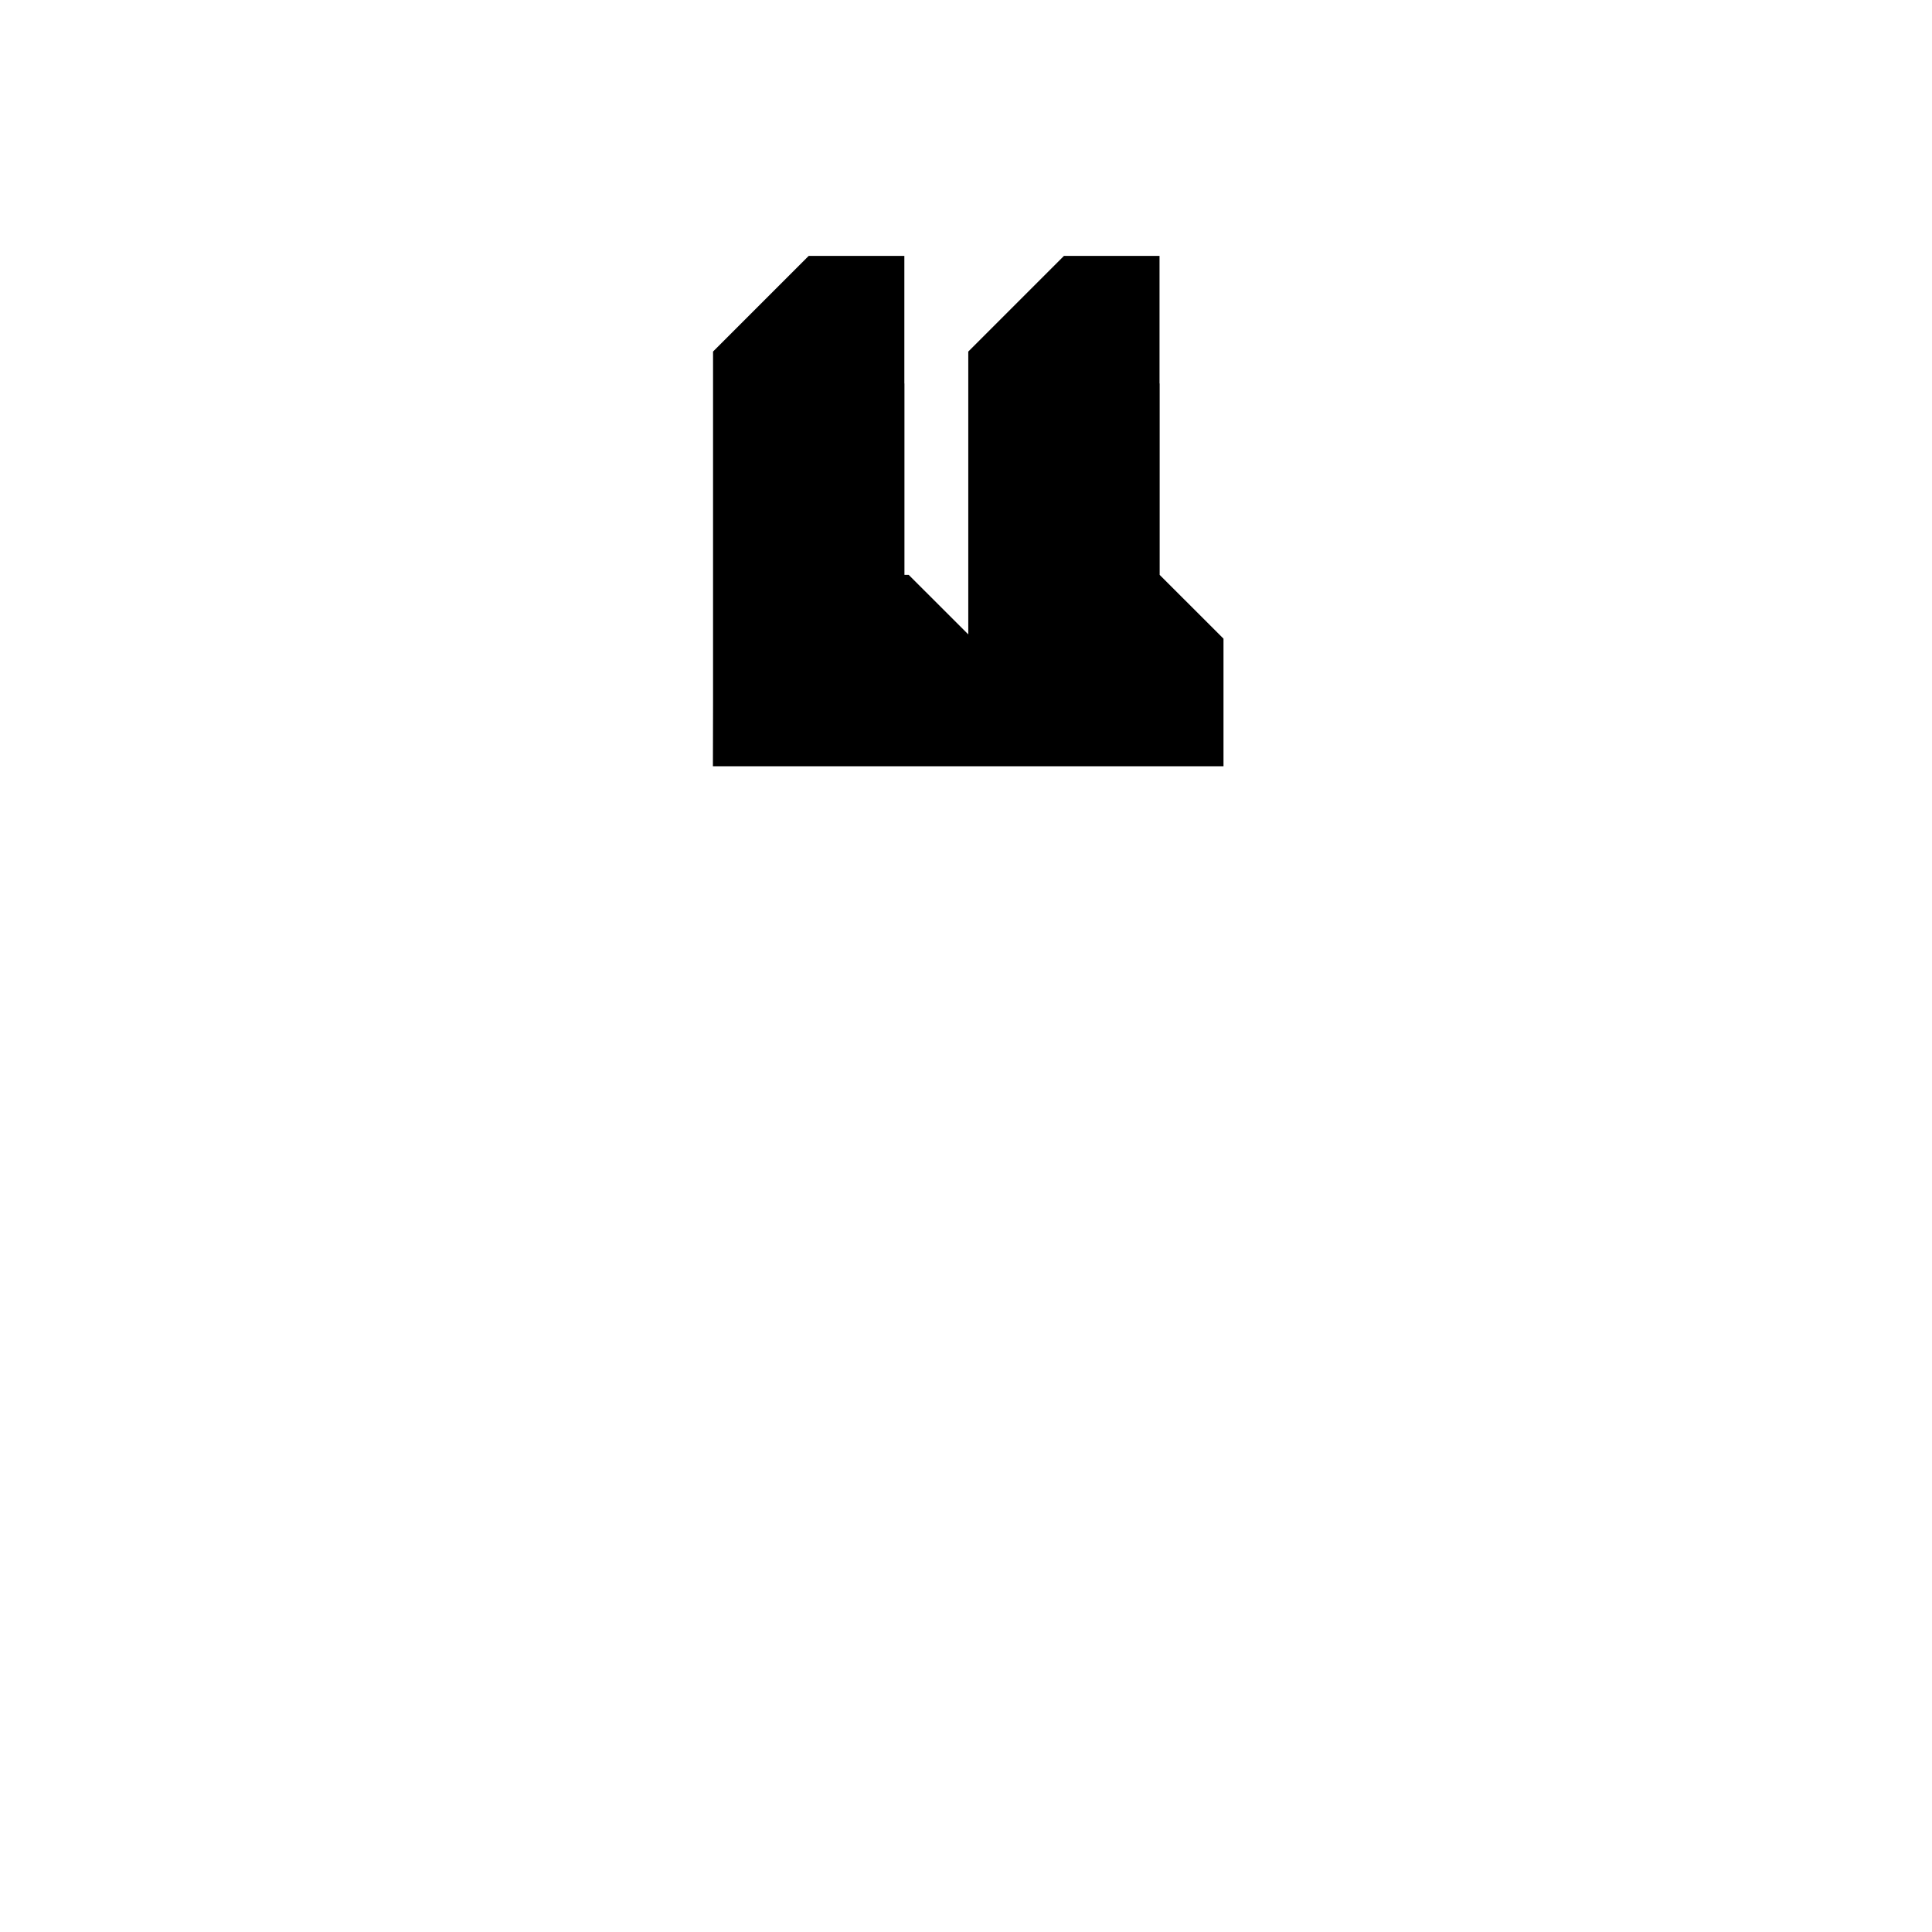
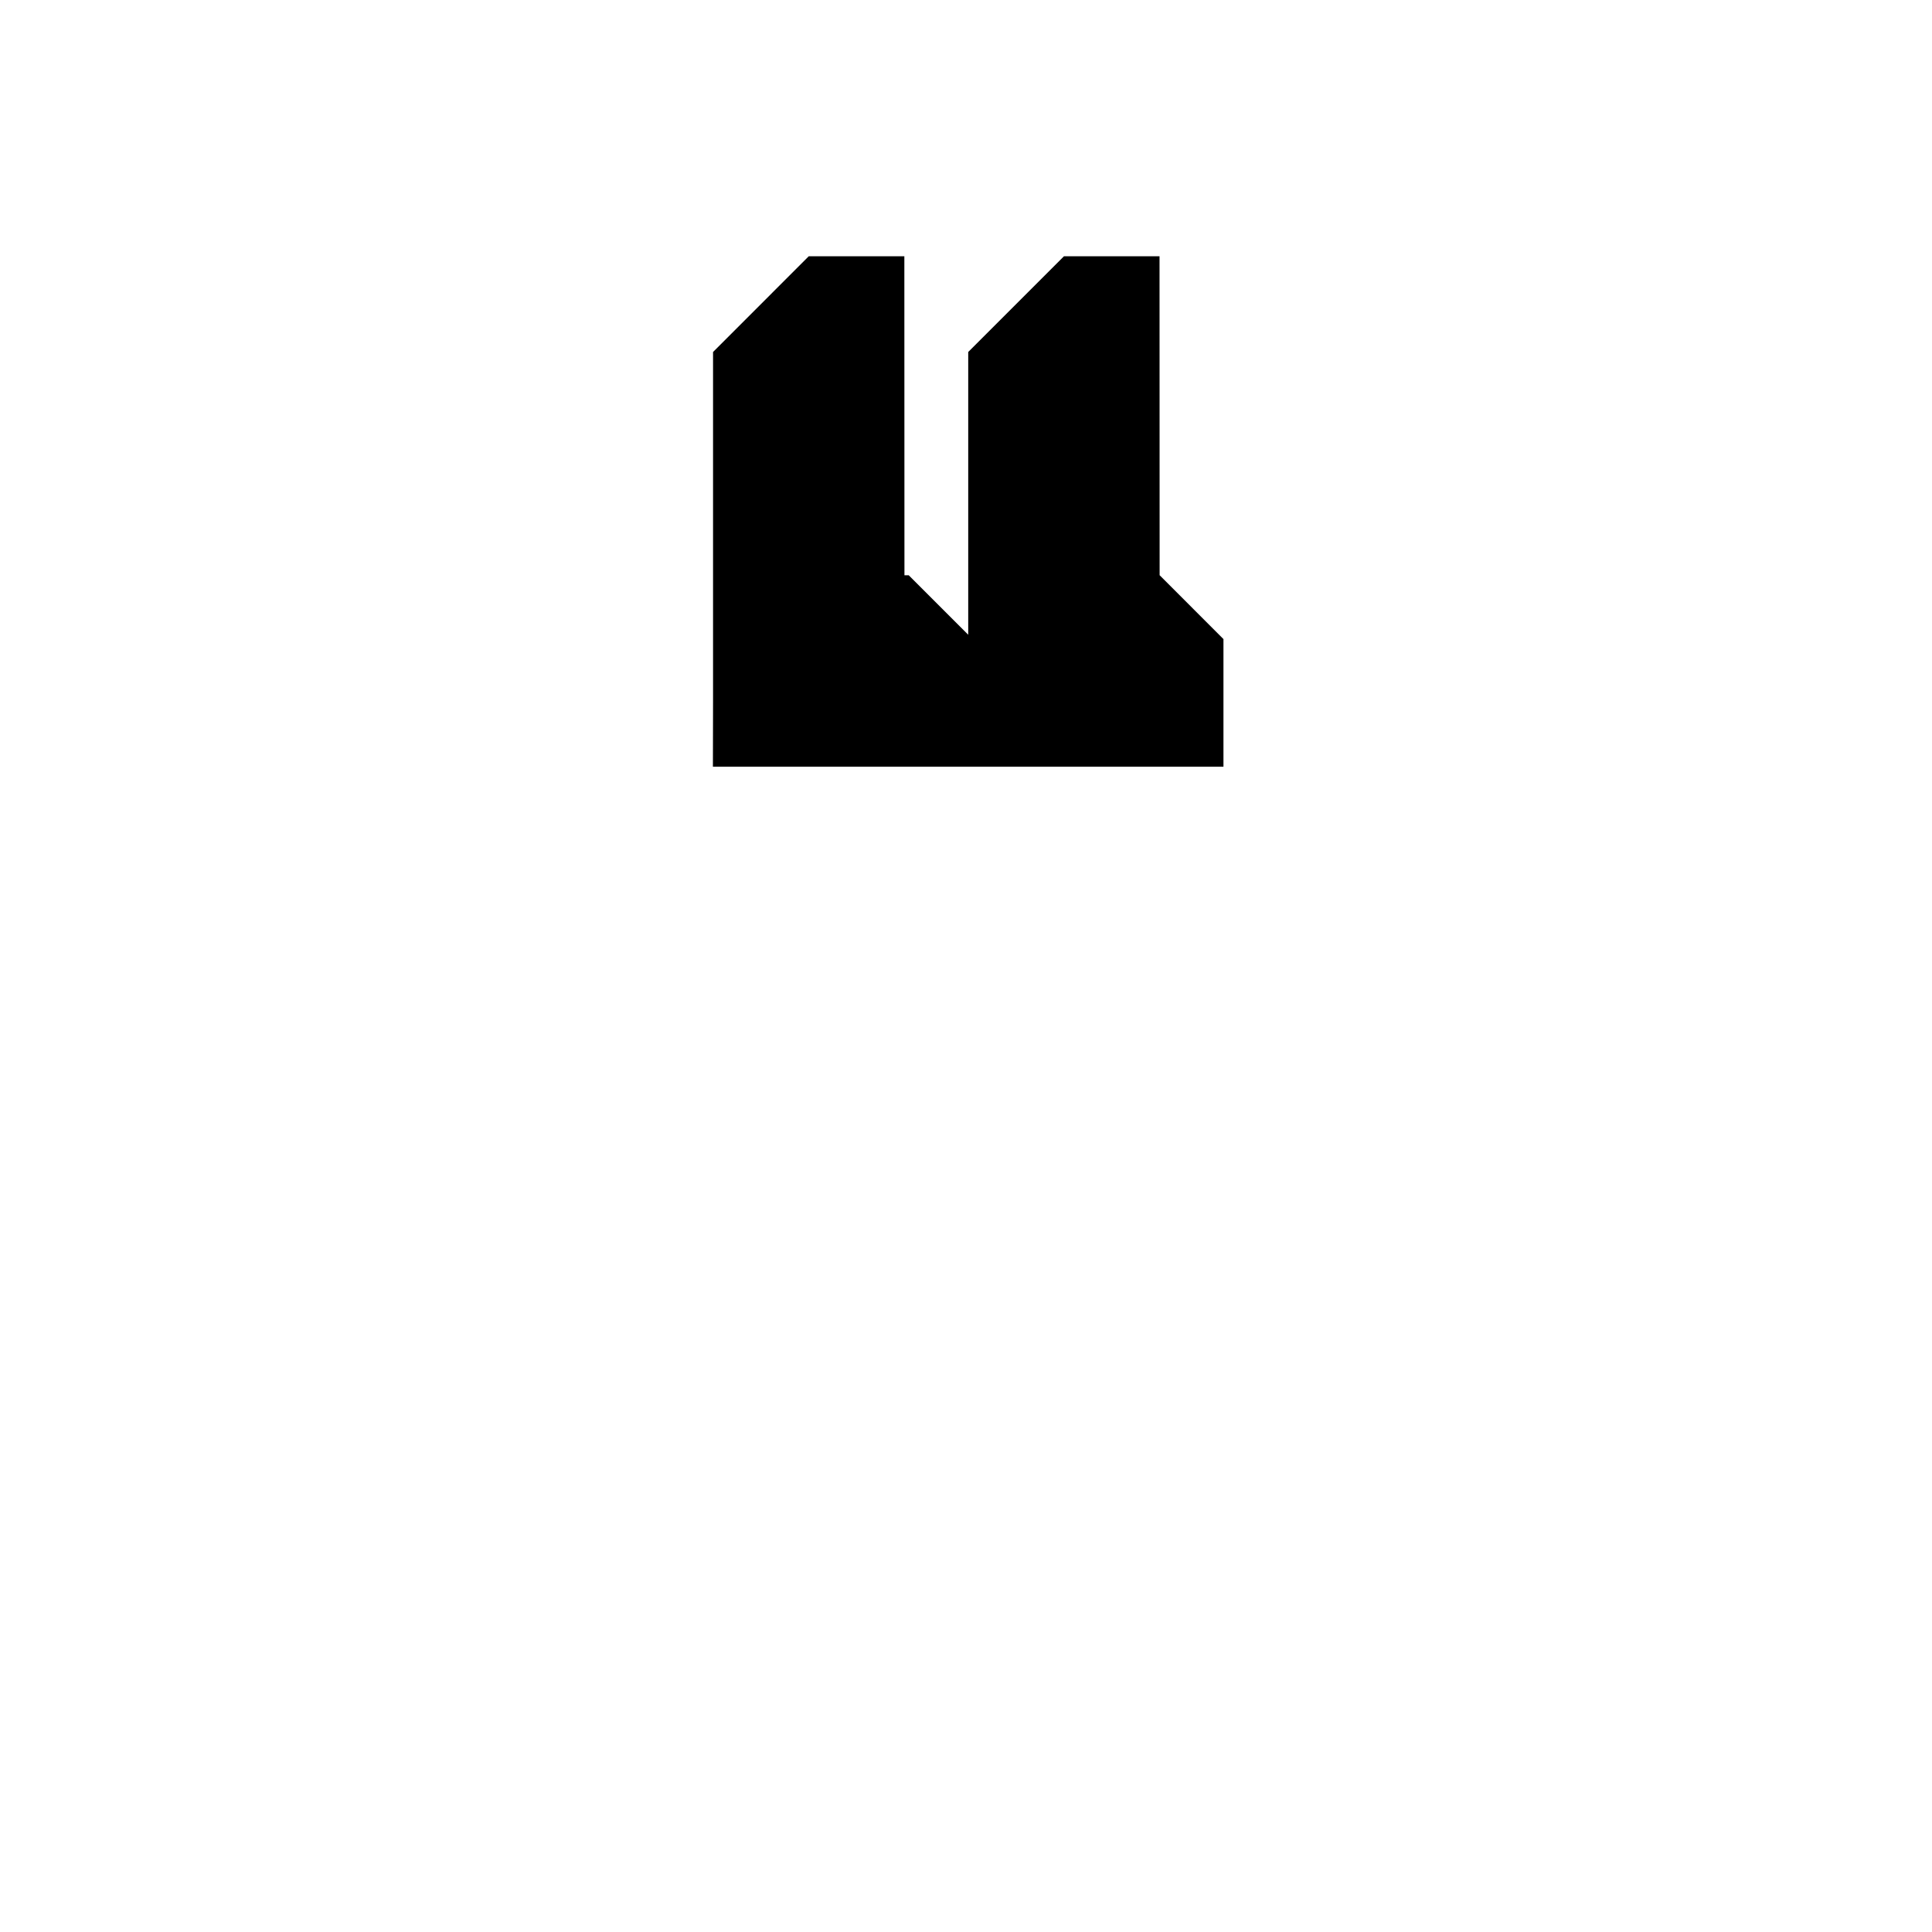
<svg xmlns="http://www.w3.org/2000/svg" viewBox="0 0 512 512" width="512" height="512">
  <g transform="matrix(0.512,0,0,-0.512,177.152,406.016)">
-     <path d="M254.24 495.44V594.51H254.17V660.54L204.71 660.56L155.18 611.03V464.64L124.35 495.44H122.14V594.51H122.09V660.54L72.6 660.56L23.07 611.03V429.39L23 396.38H287.28V462.43Z" fill="#000000" />
+     <path d="M254.24 495.25H254.22L254.17 660.35H204.69L155.15 610.81V464.45L124.35 495.25H122.14L122.09 660.35H72.6L23.07 610.81V429.2L23 396.16H287.19V396.18H287.26V462.21Z" fill="#000000" />
  </g>
</svg>
